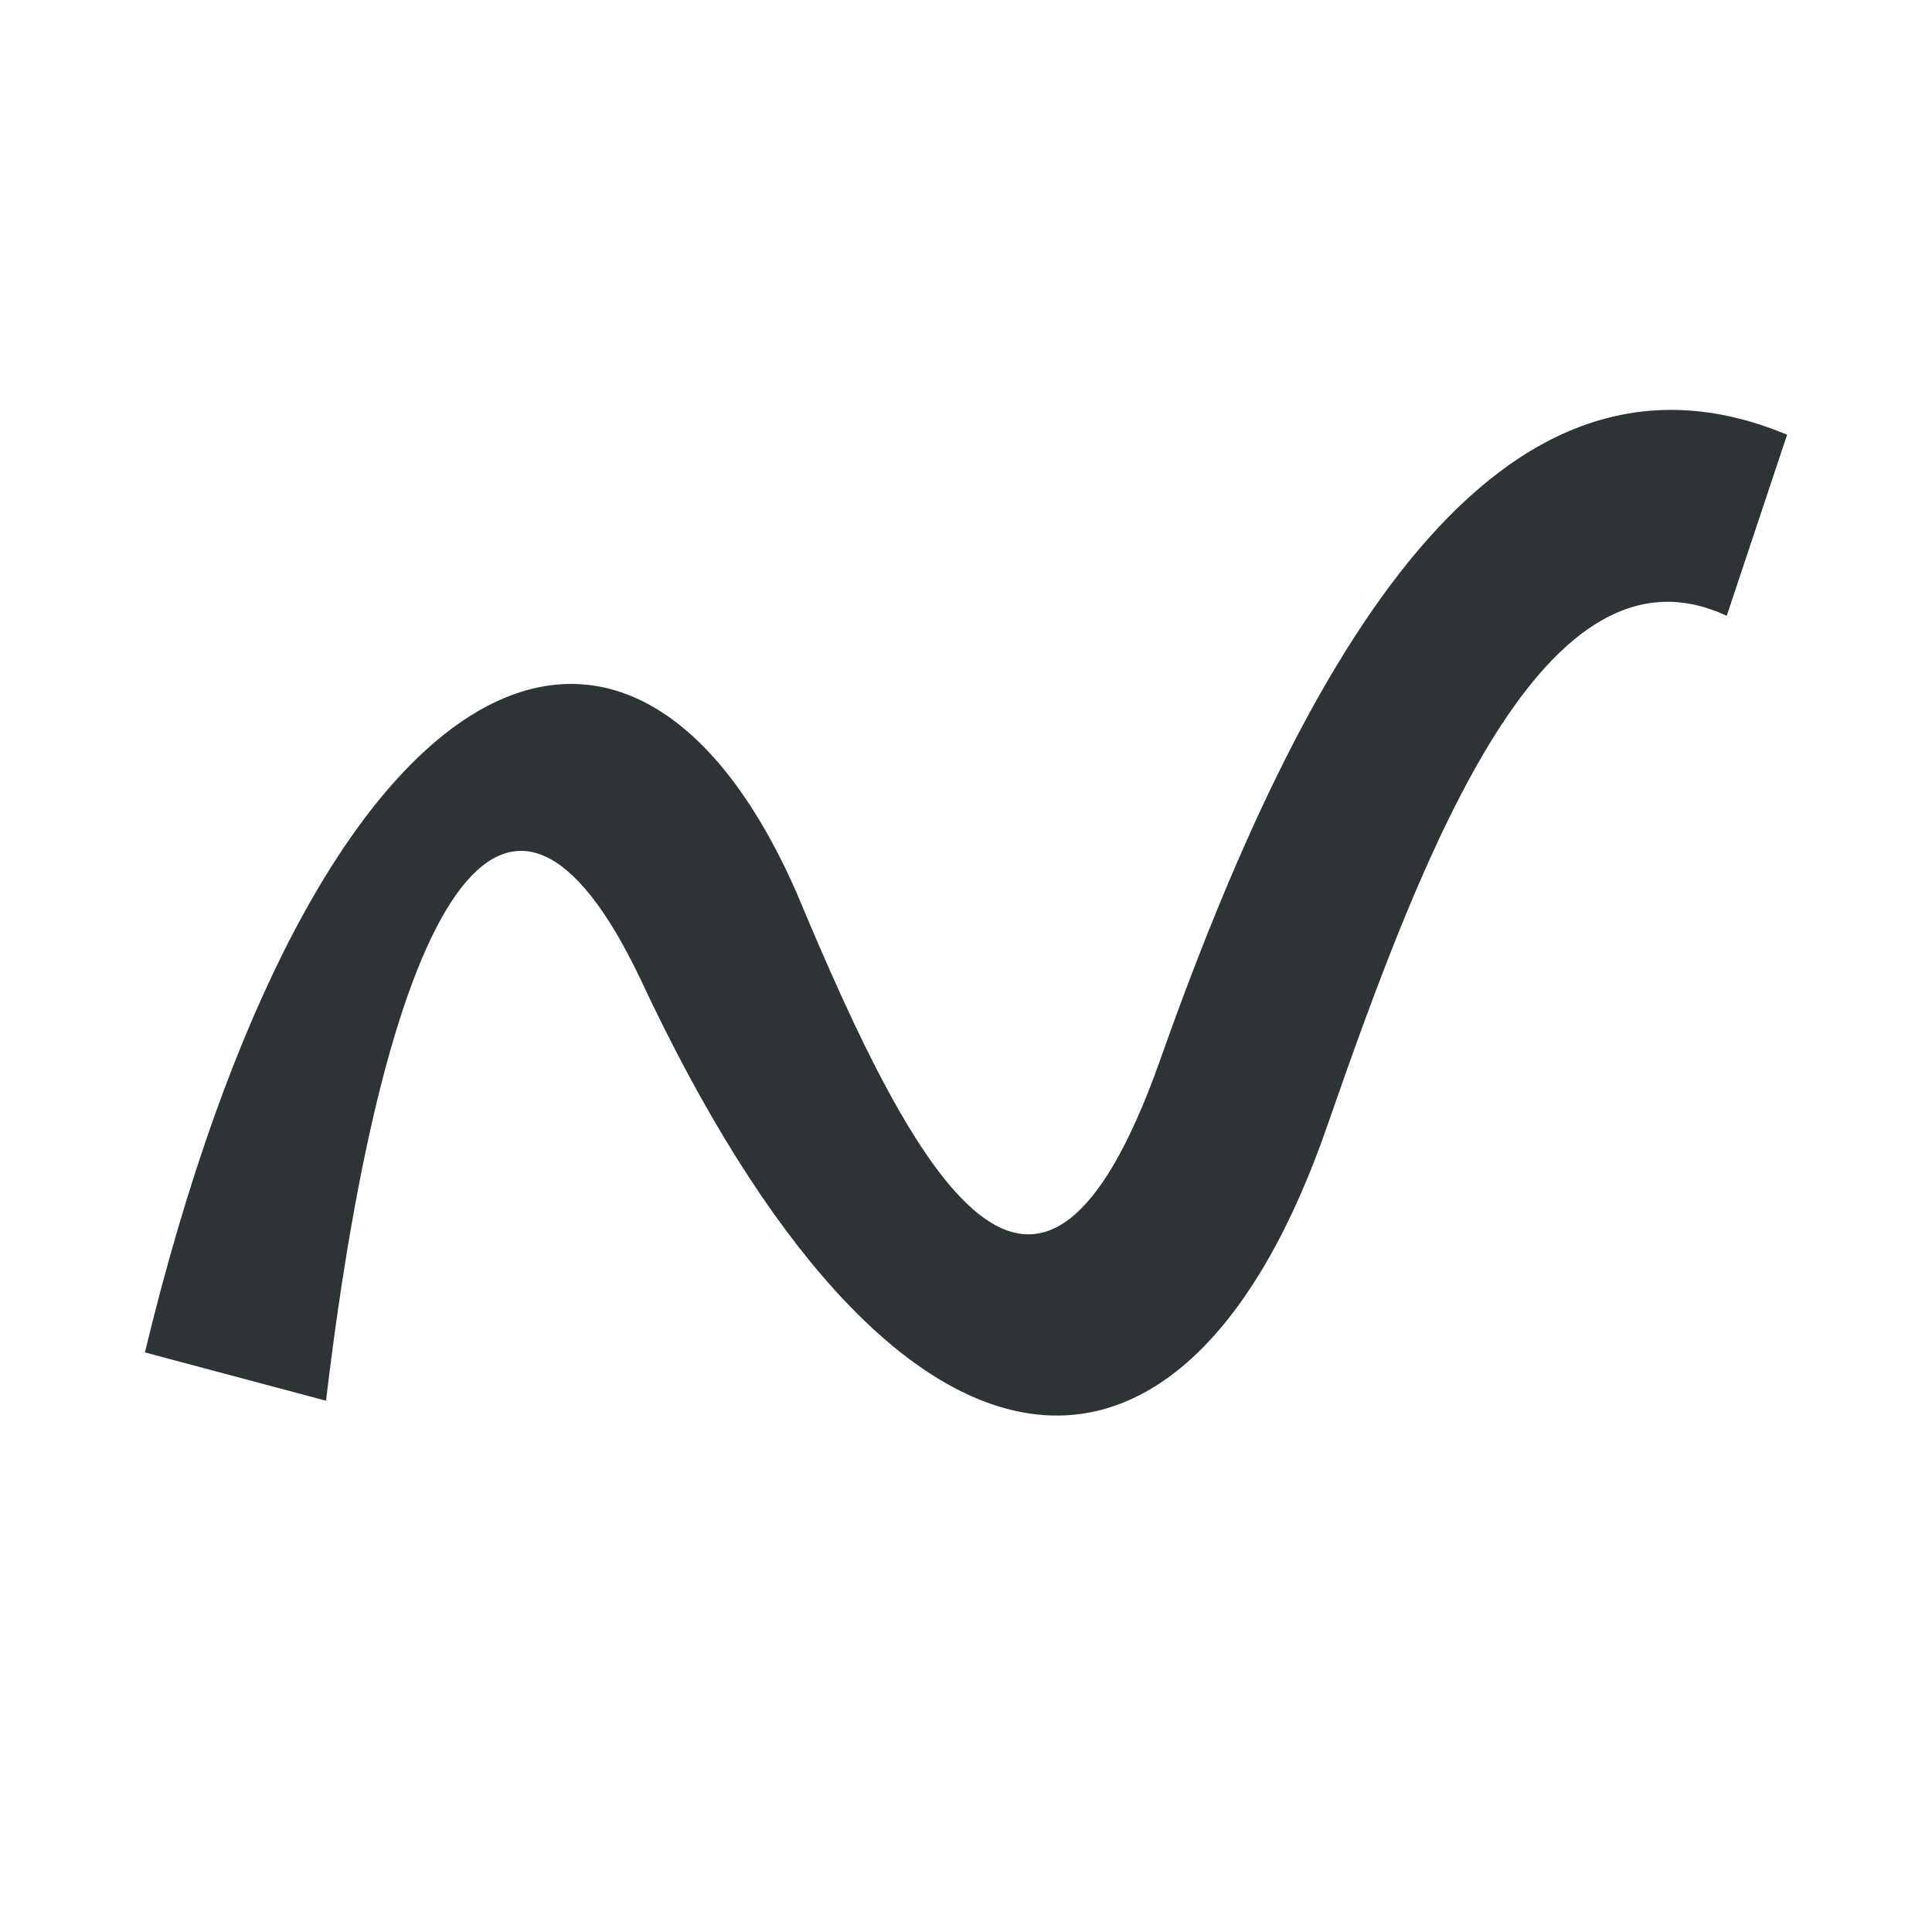
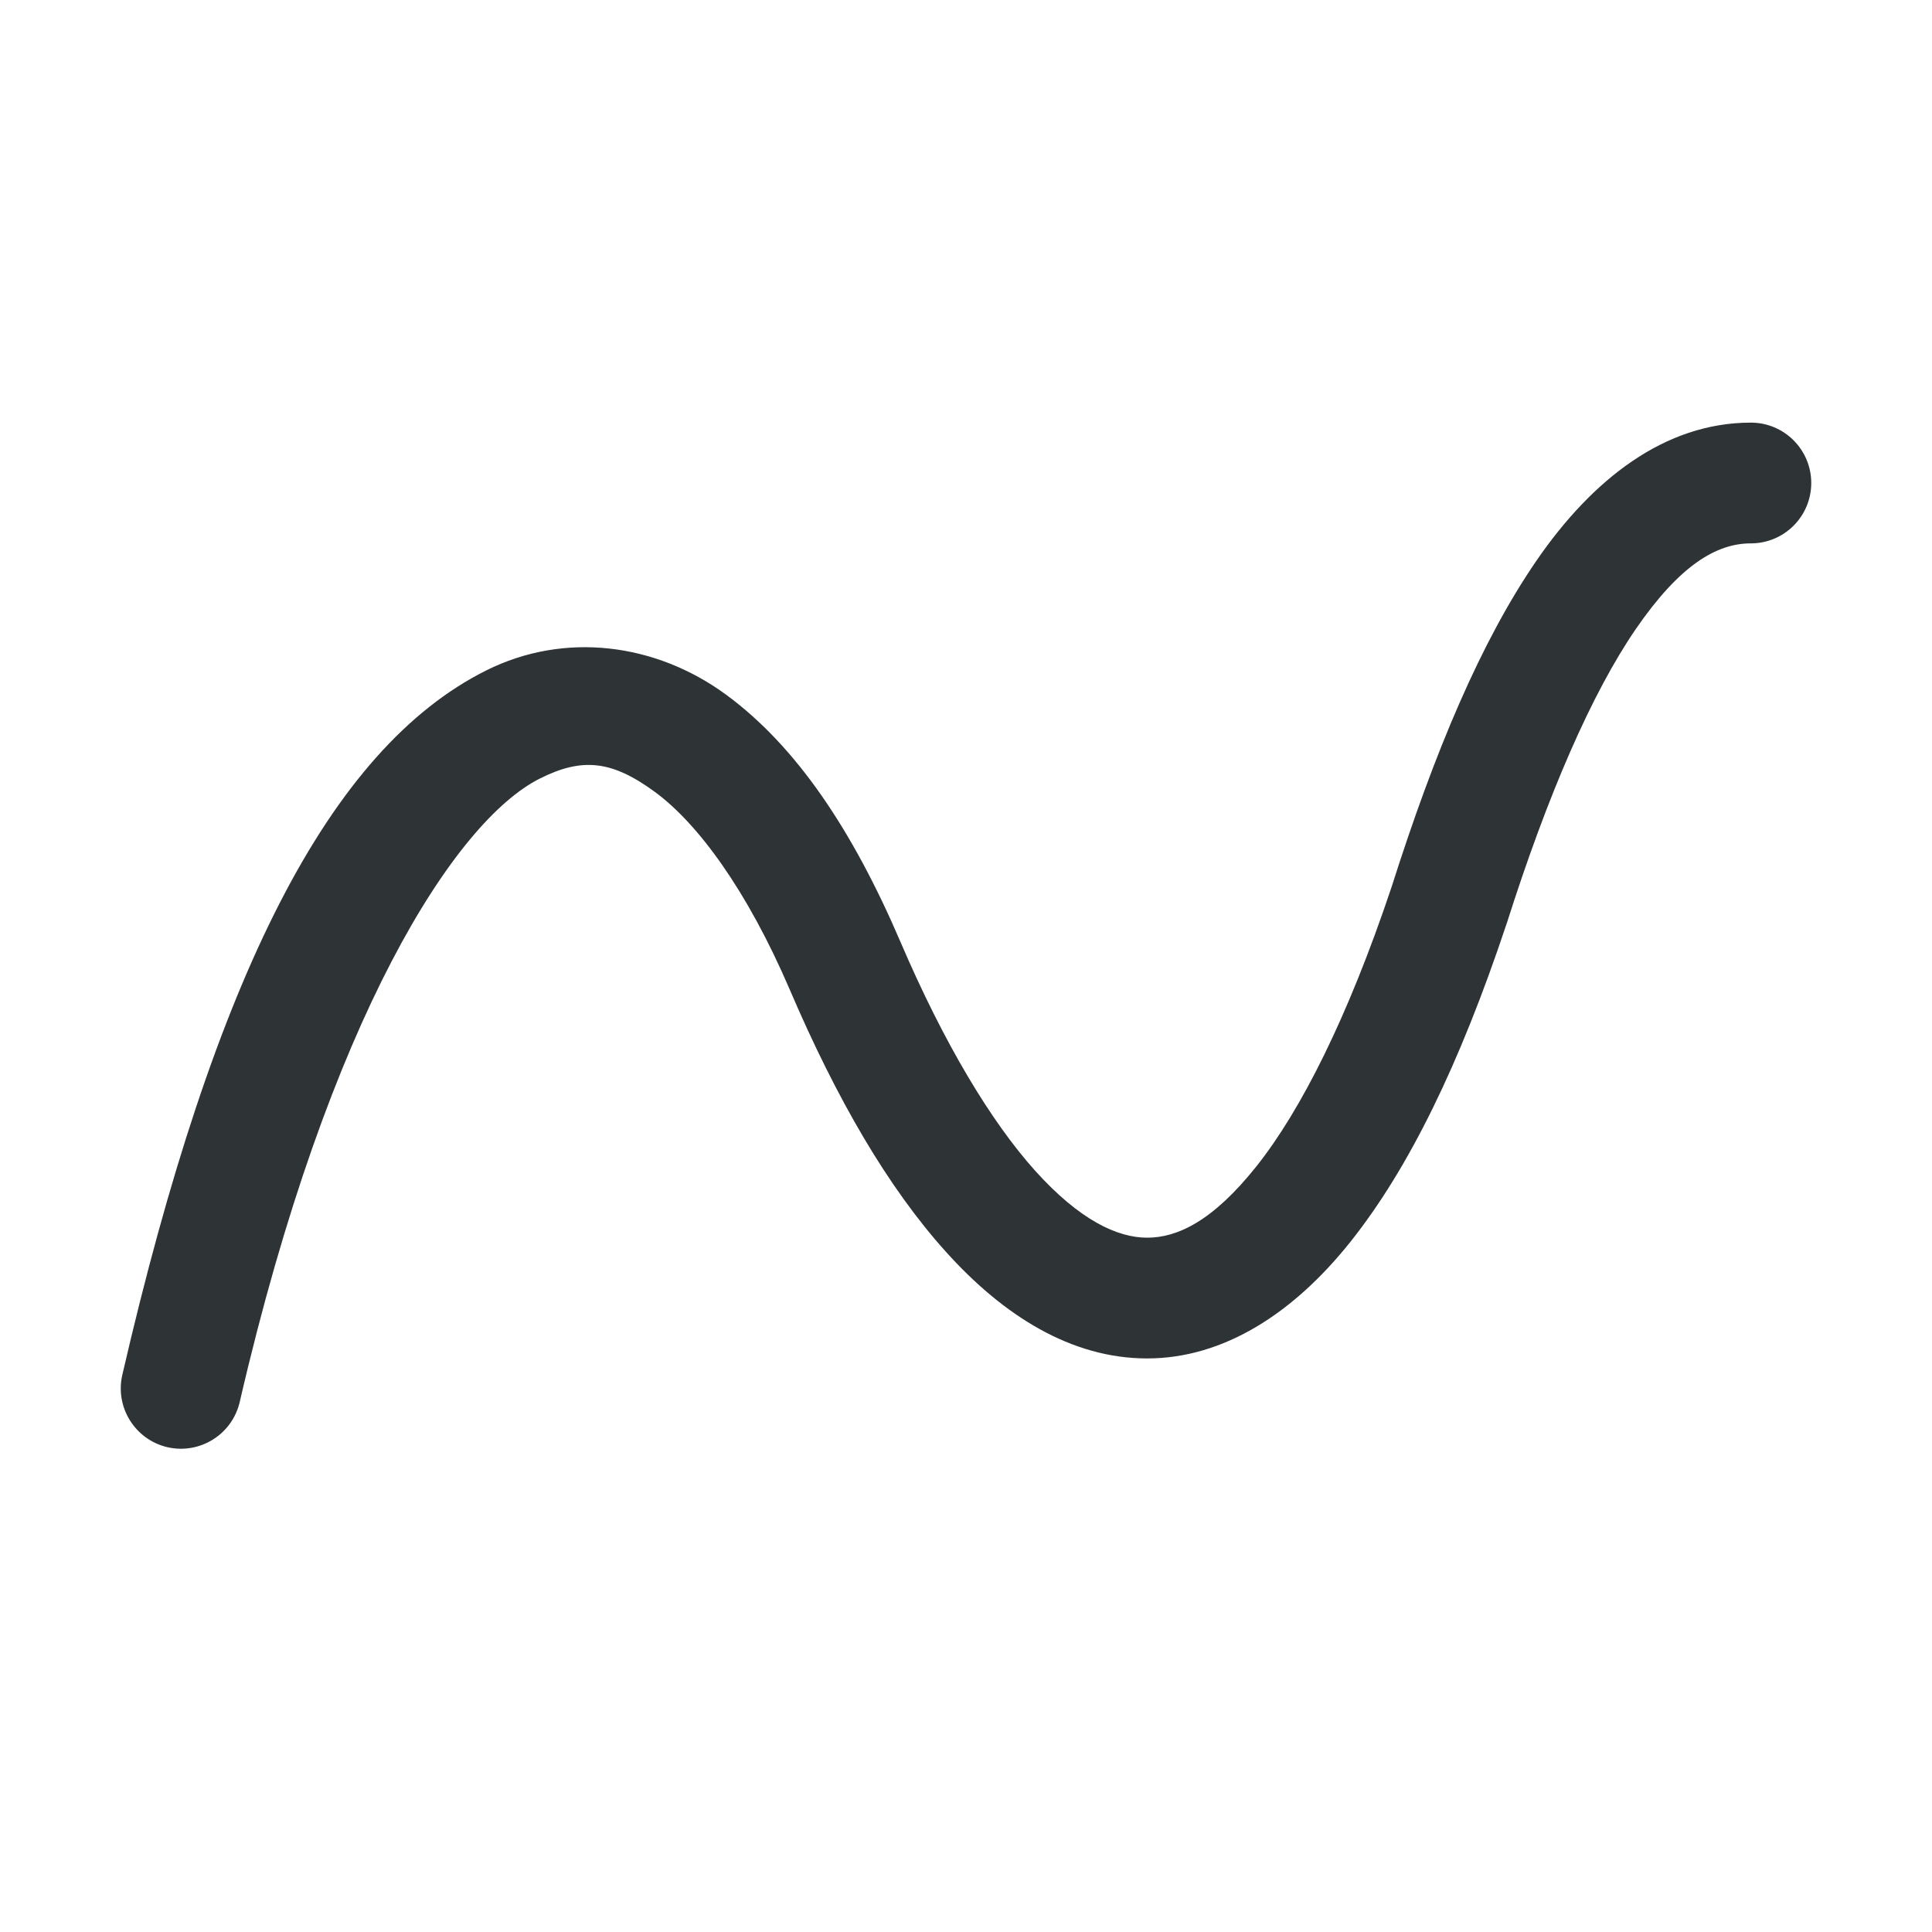
<svg xmlns="http://www.w3.org/2000/svg" width="16" height="16" viewBox="0 0 16 16">
-   <path fill="#2e3436" d="M1.2 11.2 C2.6 5.4 5.2 4.2 6.6 7.4 C7.6 9.8 8.6 11.6 9.6 8.8 C10.8 5.4 12.4 2.6 14.8 3.6 L14.3 5.1 C12.8 4.4 11.8 7 11 9.3 C9.8 12.8 7.4 12.6 5.3 8.1 C4.2 5.8 3.2 7.4 2.7 11.6 Z" />
+   <path fill="#2e3436" d="m 14.5,3.5 c -0.716,0 -1.314,0.472 -1.775,1.142 -0.460,0.670 -0.843,1.579 -1.201,2.705 C 11.160,8.434 10.770,9.200 10.406,9.658 10.041,10.117 9.747,10.25 9.5,10.25 9.252,10.25 8.940,10.103 8.574,9.697 8.208,9.290 7.819,8.644 7.458,7.802 7.062,6.877 6.595,6.180 6.013,5.753 5.431,5.326 4.676,5.228 4.027,5.552 2.729,6.201 1.776,8.080 1.013,11.386 a 0.5,0.5 0 0 0 0.373,0.599 0.5,0.5 0 0 0 0.599,-0.373 C 2.723,8.419 3.770,6.798 4.472,6.447 4.823,6.271 5.068,6.298 5.423,6.558 5.779,6.819 6.187,7.372 6.541,8.197 6.930,9.105 7.354,9.834 7.832,10.365 8.309,10.896 8.872,11.25 9.5,11.25 c 0.627,0 1.208,-0.367 1.687,-0.970 0.479,-0.603 0.900,-1.461 1.287,-2.621 a 0.500,0.500 0 0 0 0.002,-0.005 C 12.818,6.577 13.184,5.738 13.548,5.208 13.912,4.679 14.216,4.5 14.5,4.5 A 0.5,0.5 0 0 0 15,4 0.5,0.5 0 0 0 14.5,3.5 Z" />
</svg>
